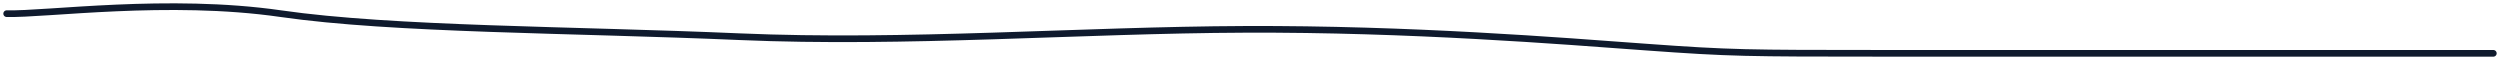
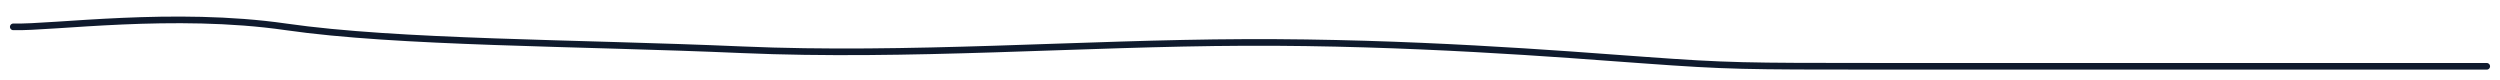
- <svg xmlns="http://www.w3.org/2000/svg" width="375" height="9" viewBox="0 0 375 9" fill="none">
+ <svg xmlns="http://www.w3.org/2000/svg" overflow="visible" width="377" height="12" viewBox="-1 -2 377 12" fill="none">
  <path d="M374 8C337.913 8 301.826 8 281.972 7.997C262.118 7.993 259.591 7.987 246.924 7.064C234.258 6.142 211.529 4.304 186.766 4.402C162.003 4.5 135.895 6.59 110.891 5.503C85.888 4.416 59.027 4.487 42.118 2.049C25.21 -0.389 6.893 2.208 1 2.049" stroke="#0F1A2D" stroke-linecap="round" />
</svg>
